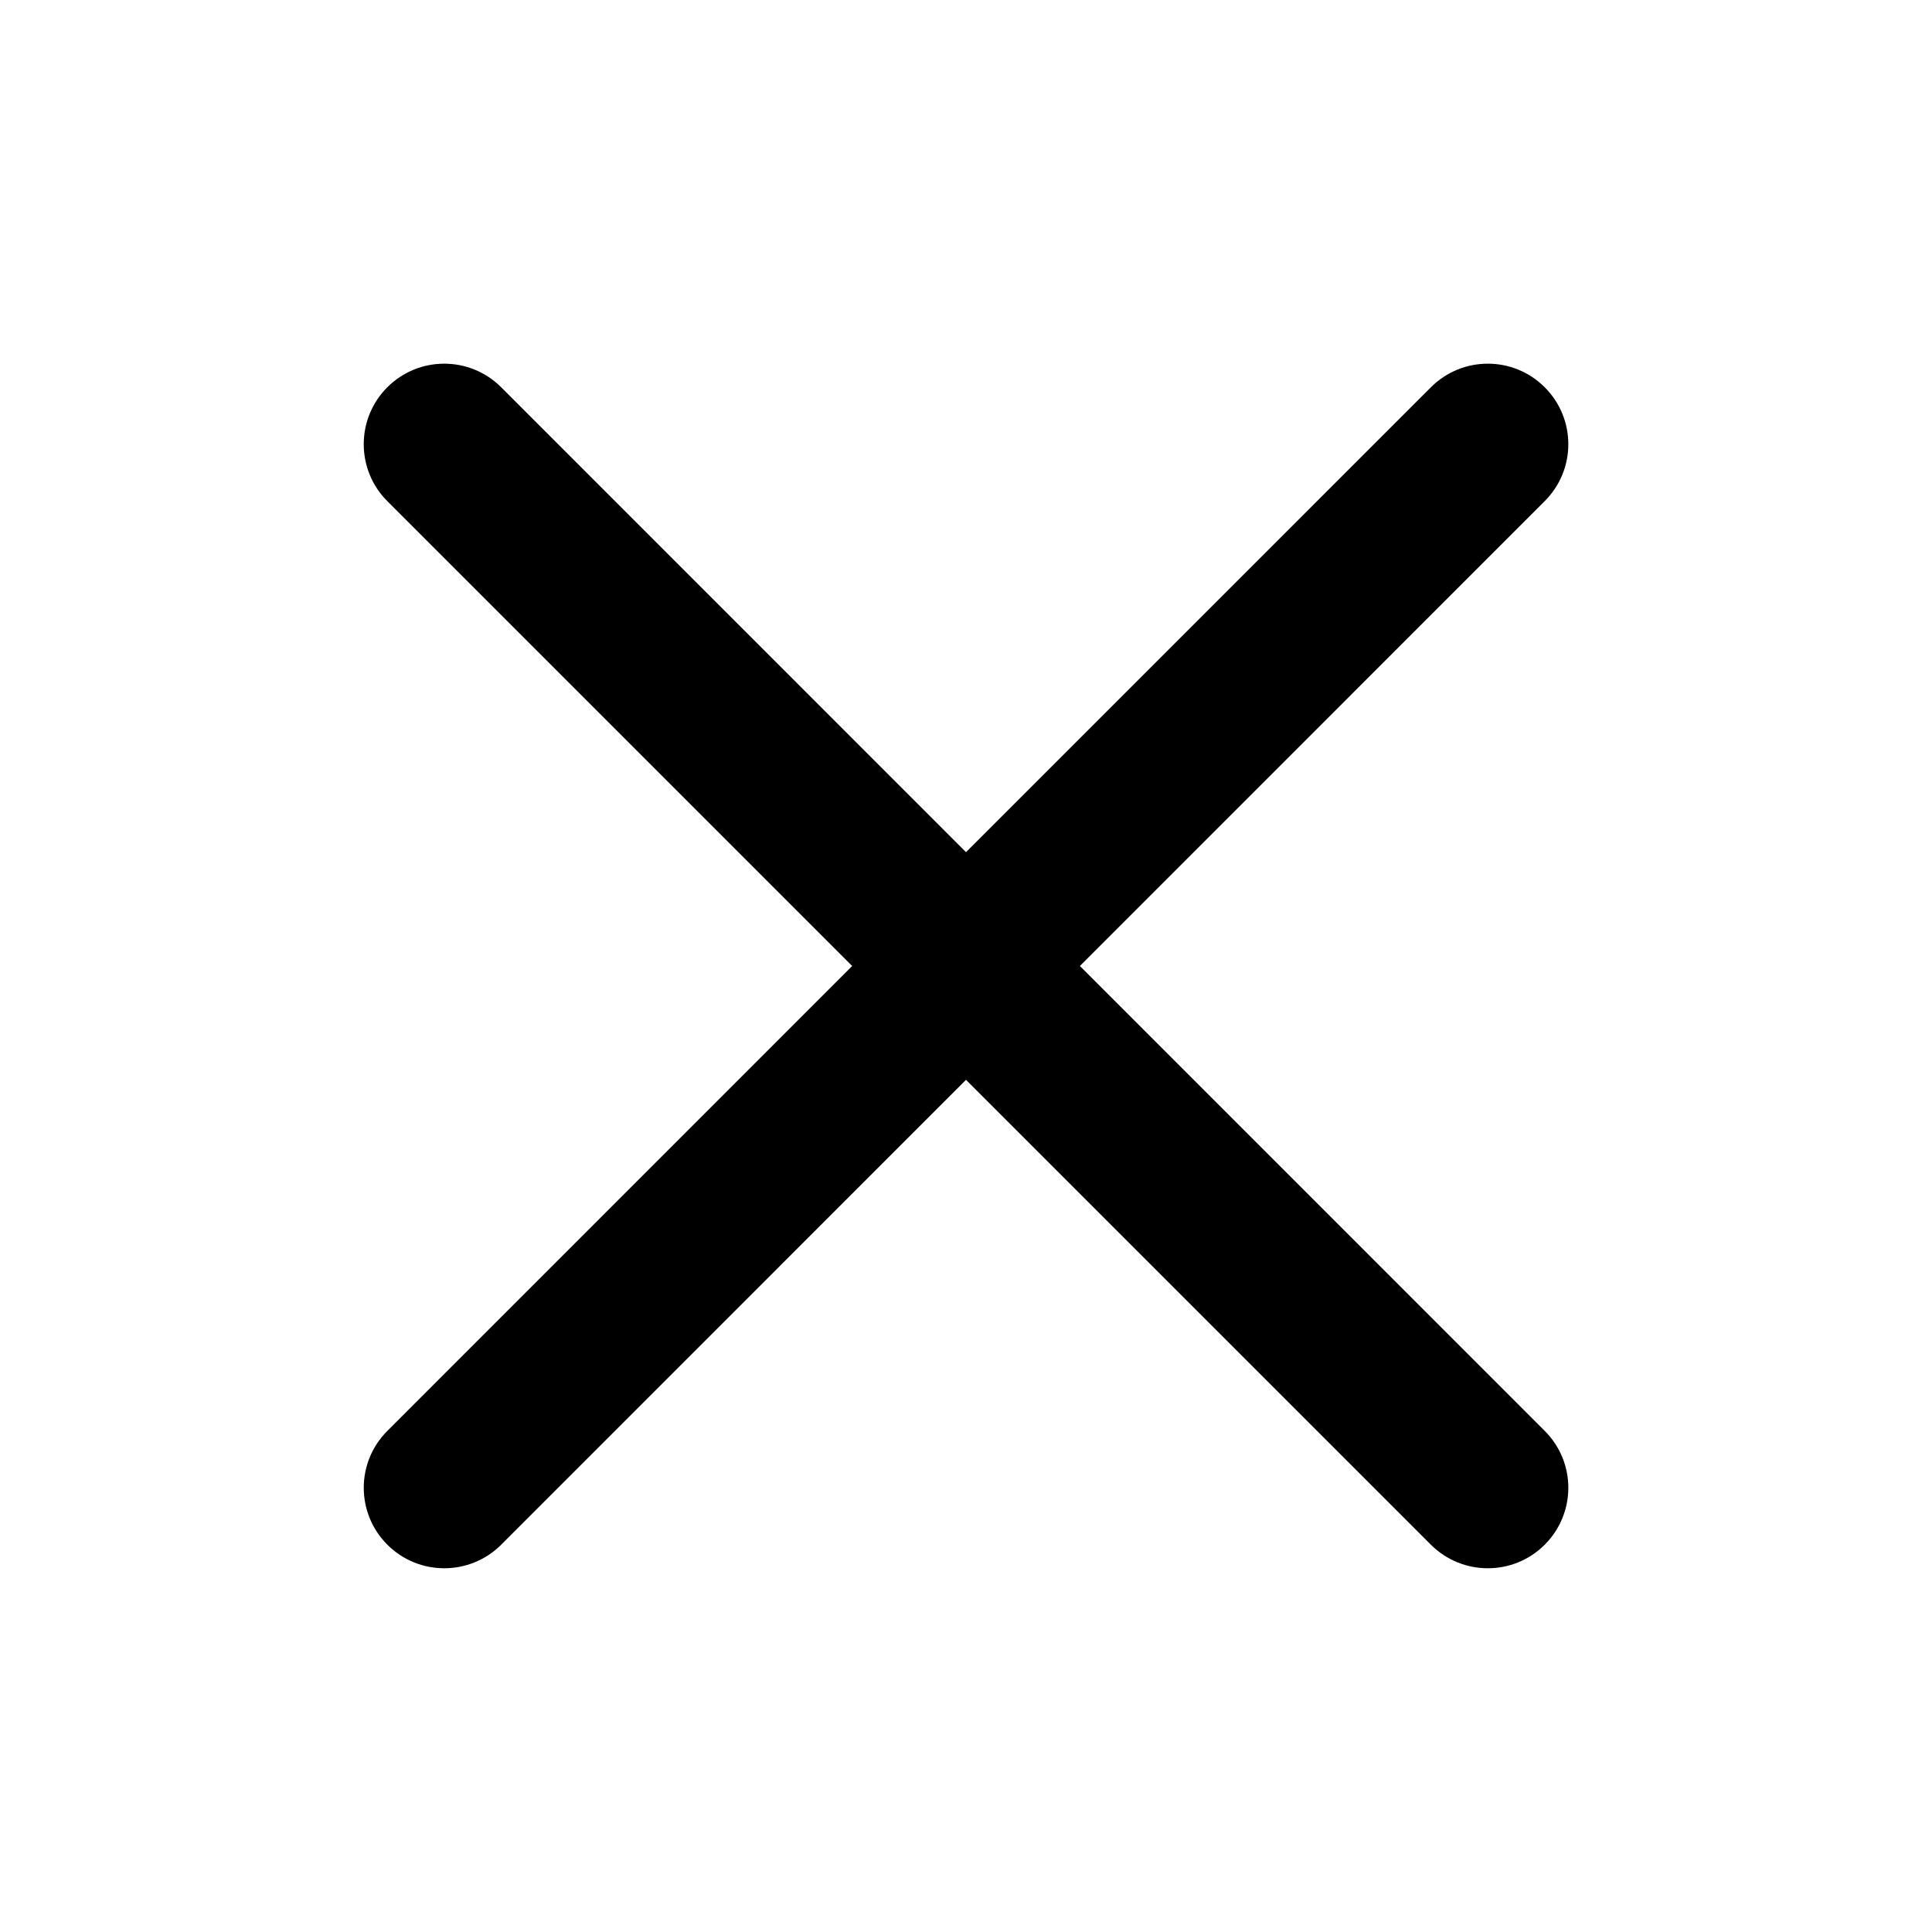
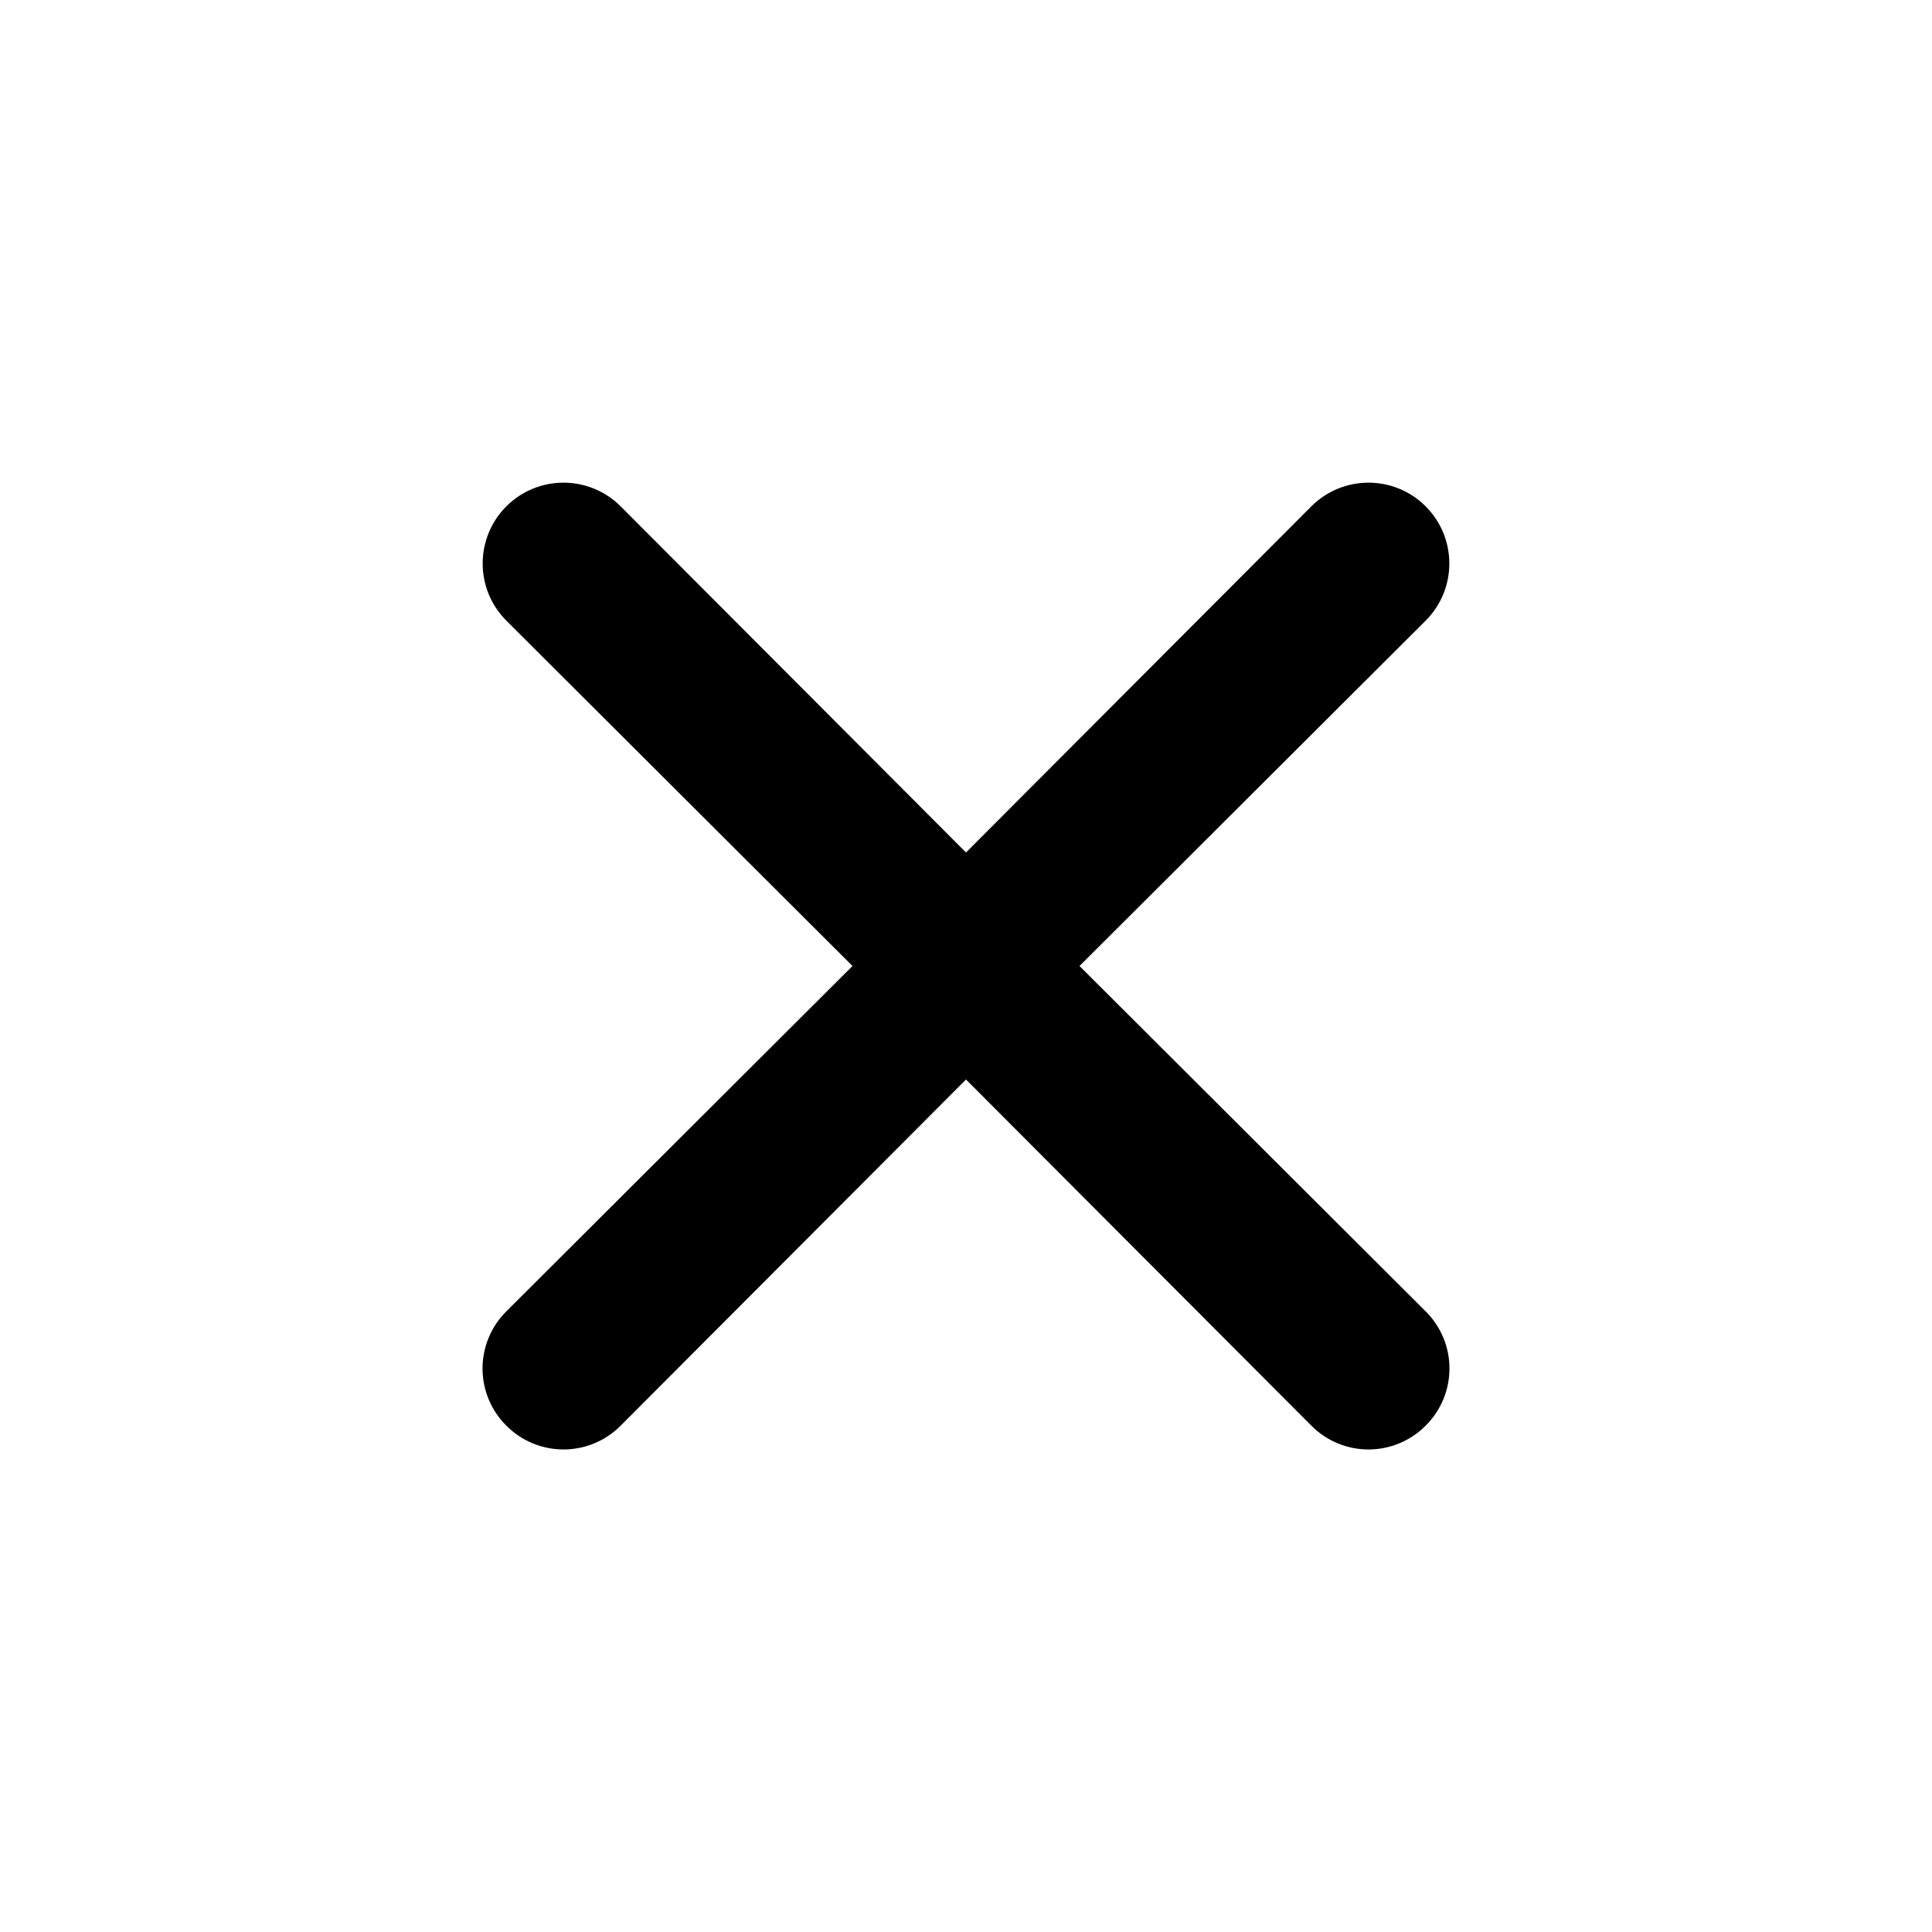
- <svg xmlns="http://www.w3.org/2000/svg" width="24px" height="24px" viewBox="0 0 24 24" fill="none">
-   <path d="M6.226 4.811C5.835 4.42 5.202 4.42 4.811 4.811C4.421 5.201 4.421 5.835 4.811 6.225L10.586 12L4.812 17.775C4.421 18.165 4.421 18.798 4.812 19.189C5.202 19.579 5.835 19.579 6.226 19.189L12 13.414L17.775 19.189C18.166 19.579 18.799 19.579 19.189 19.189C19.58 18.798 19.58 18.165 19.189 17.775L13.415 12L19.189 6.225C19.58 5.835 19.58 5.201 19.189 4.811C18.799 4.42 18.166 4.42 17.775 4.811L12 10.586L6.226 4.811Z" fill="black" />
+ <svg xmlns="http://www.w3.org/2000/svg" width="24px" height="24px" viewBox="0 0 24 24">
+   <g data-name="Layer 2">
+     <g data-name="close">
+       <rect width="24" height="24" transform="rotate(180 12 12)" opacity="0" />
+       <path d="M13.41 12l4.3-4.29a1 1 0 1 0-1.42-1.42L12 10.59l-4.29-4.3a1 1 0 0 0-1.42 1.42l4.3 4.29-4.3 4.29a1 1 0 0 0 0 1.42 1 1 0 0 0 1.42 0l4.29-4.3 4.29 4.3a1 1 0 0 0 1.42 0 1 1 0 0 0 0-1.42z" />
+     </g>
+   </g>
</svg>
